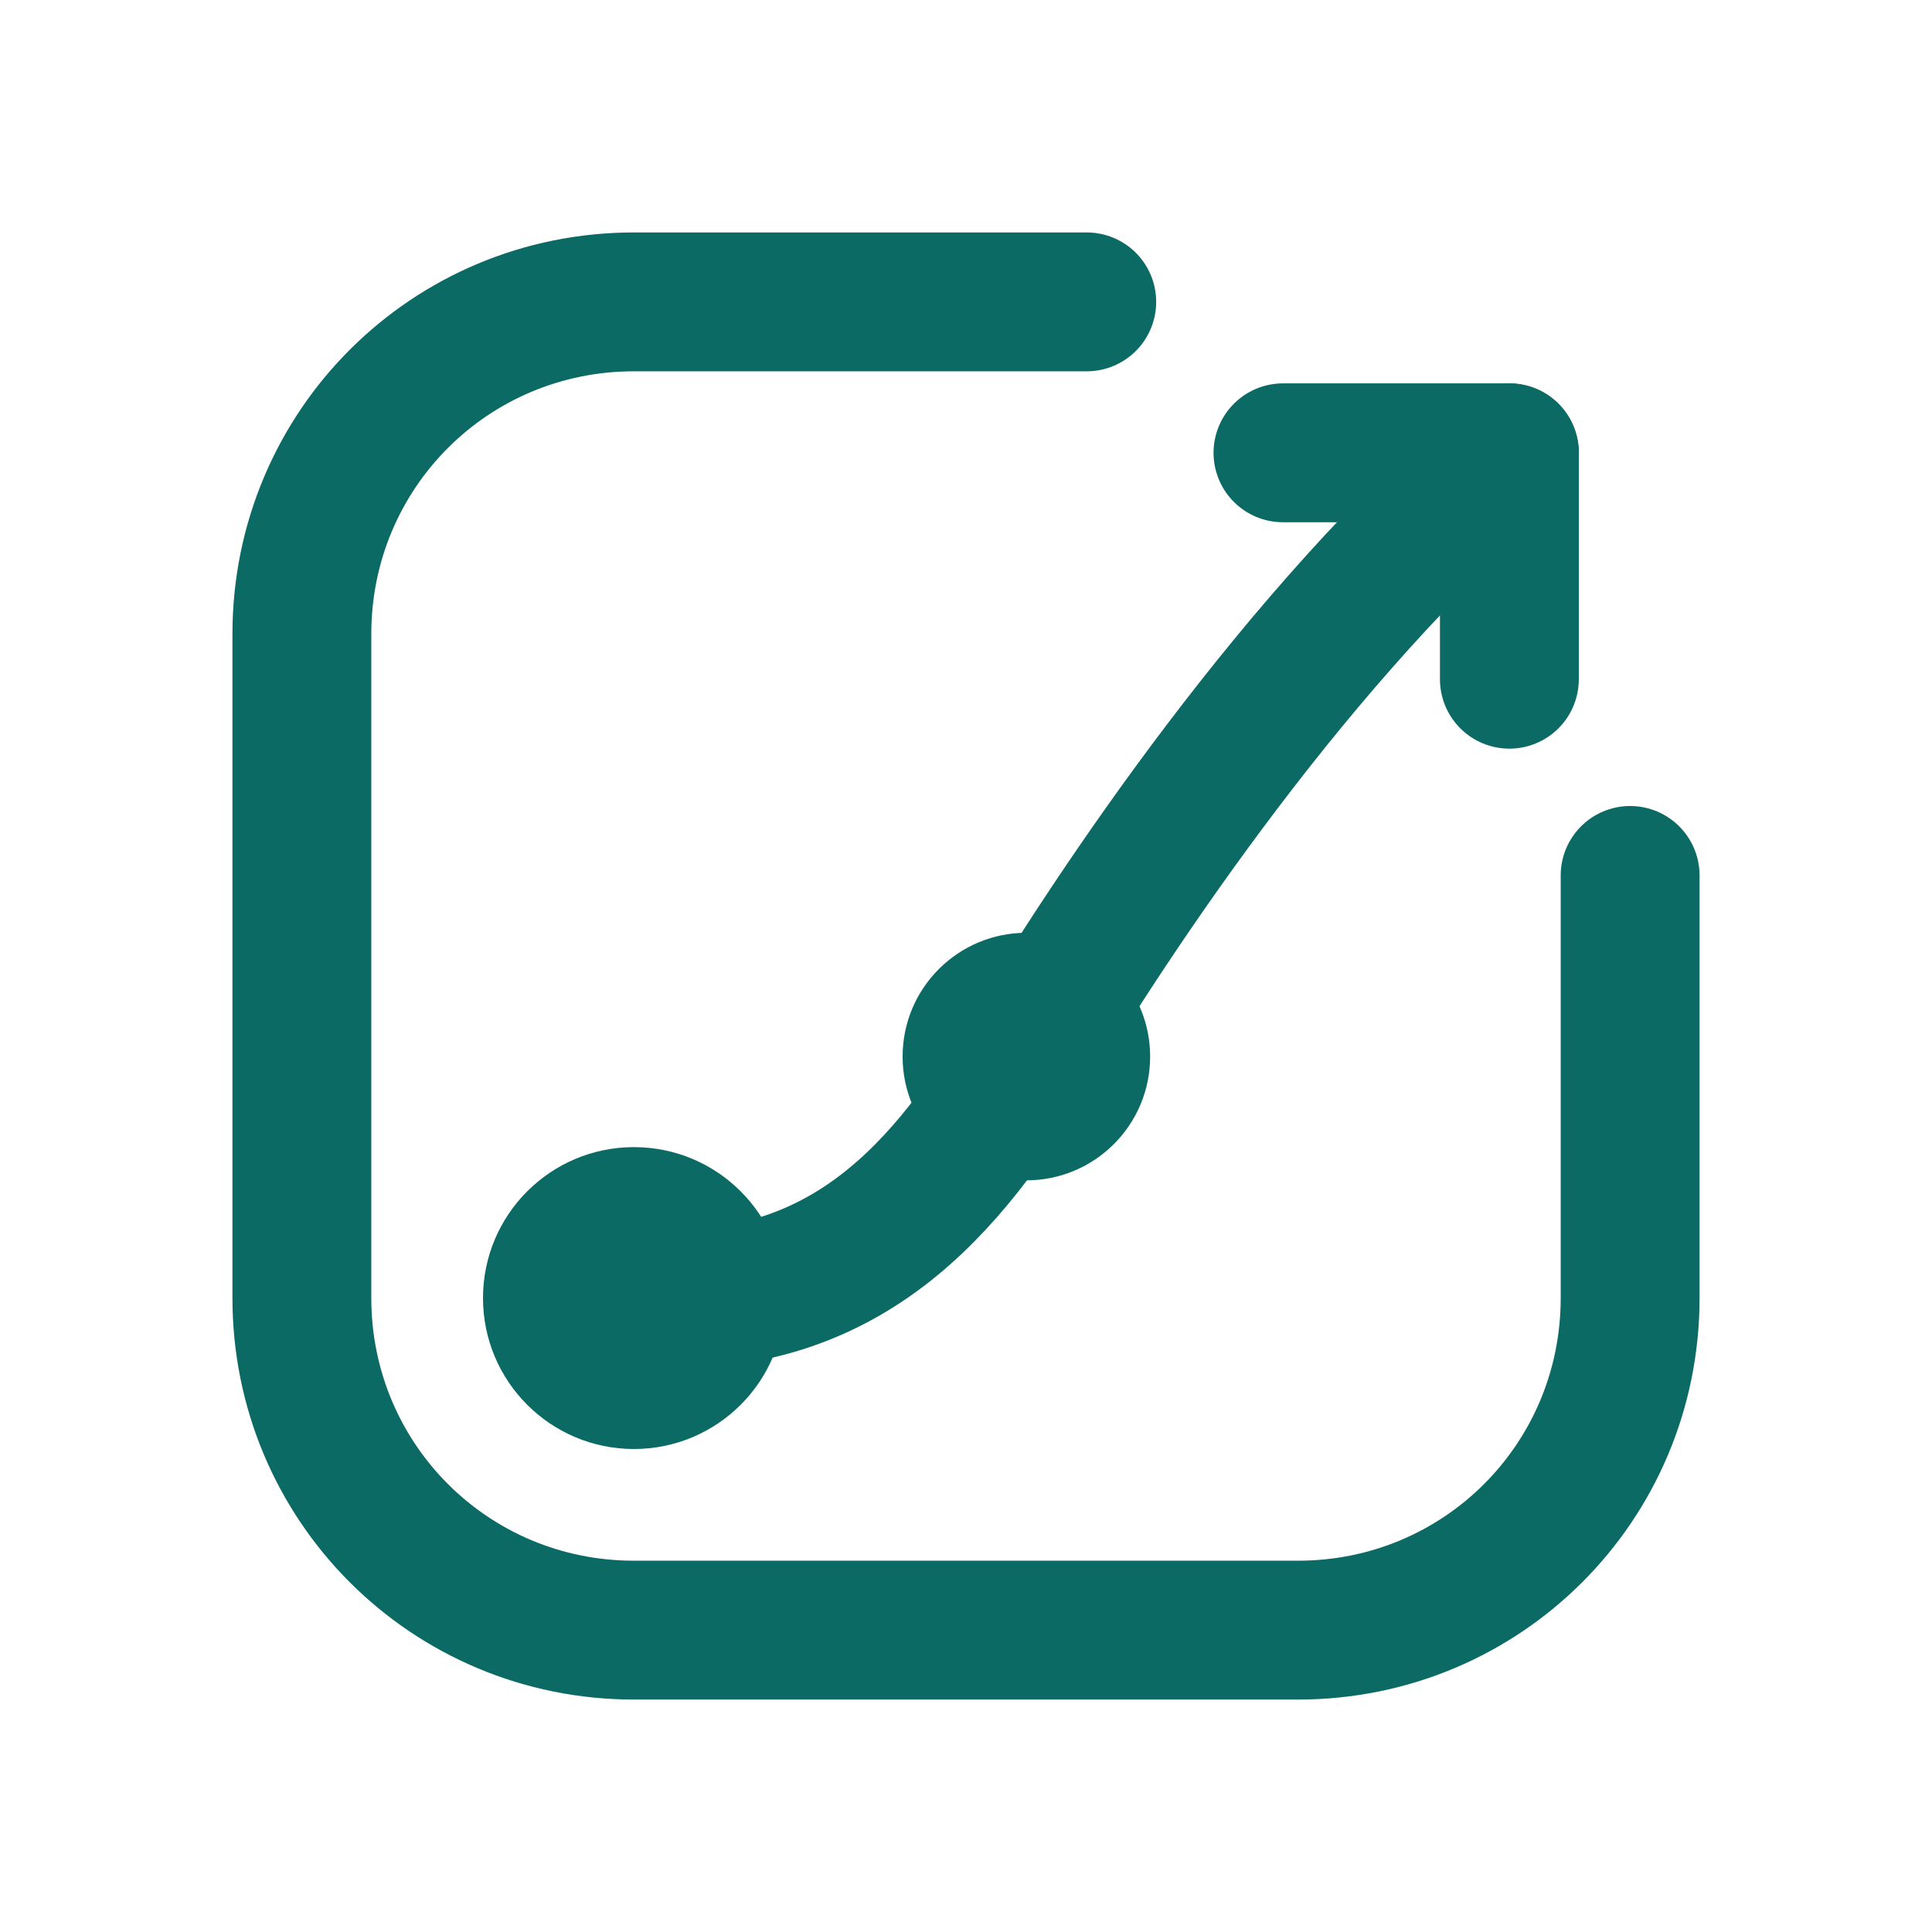
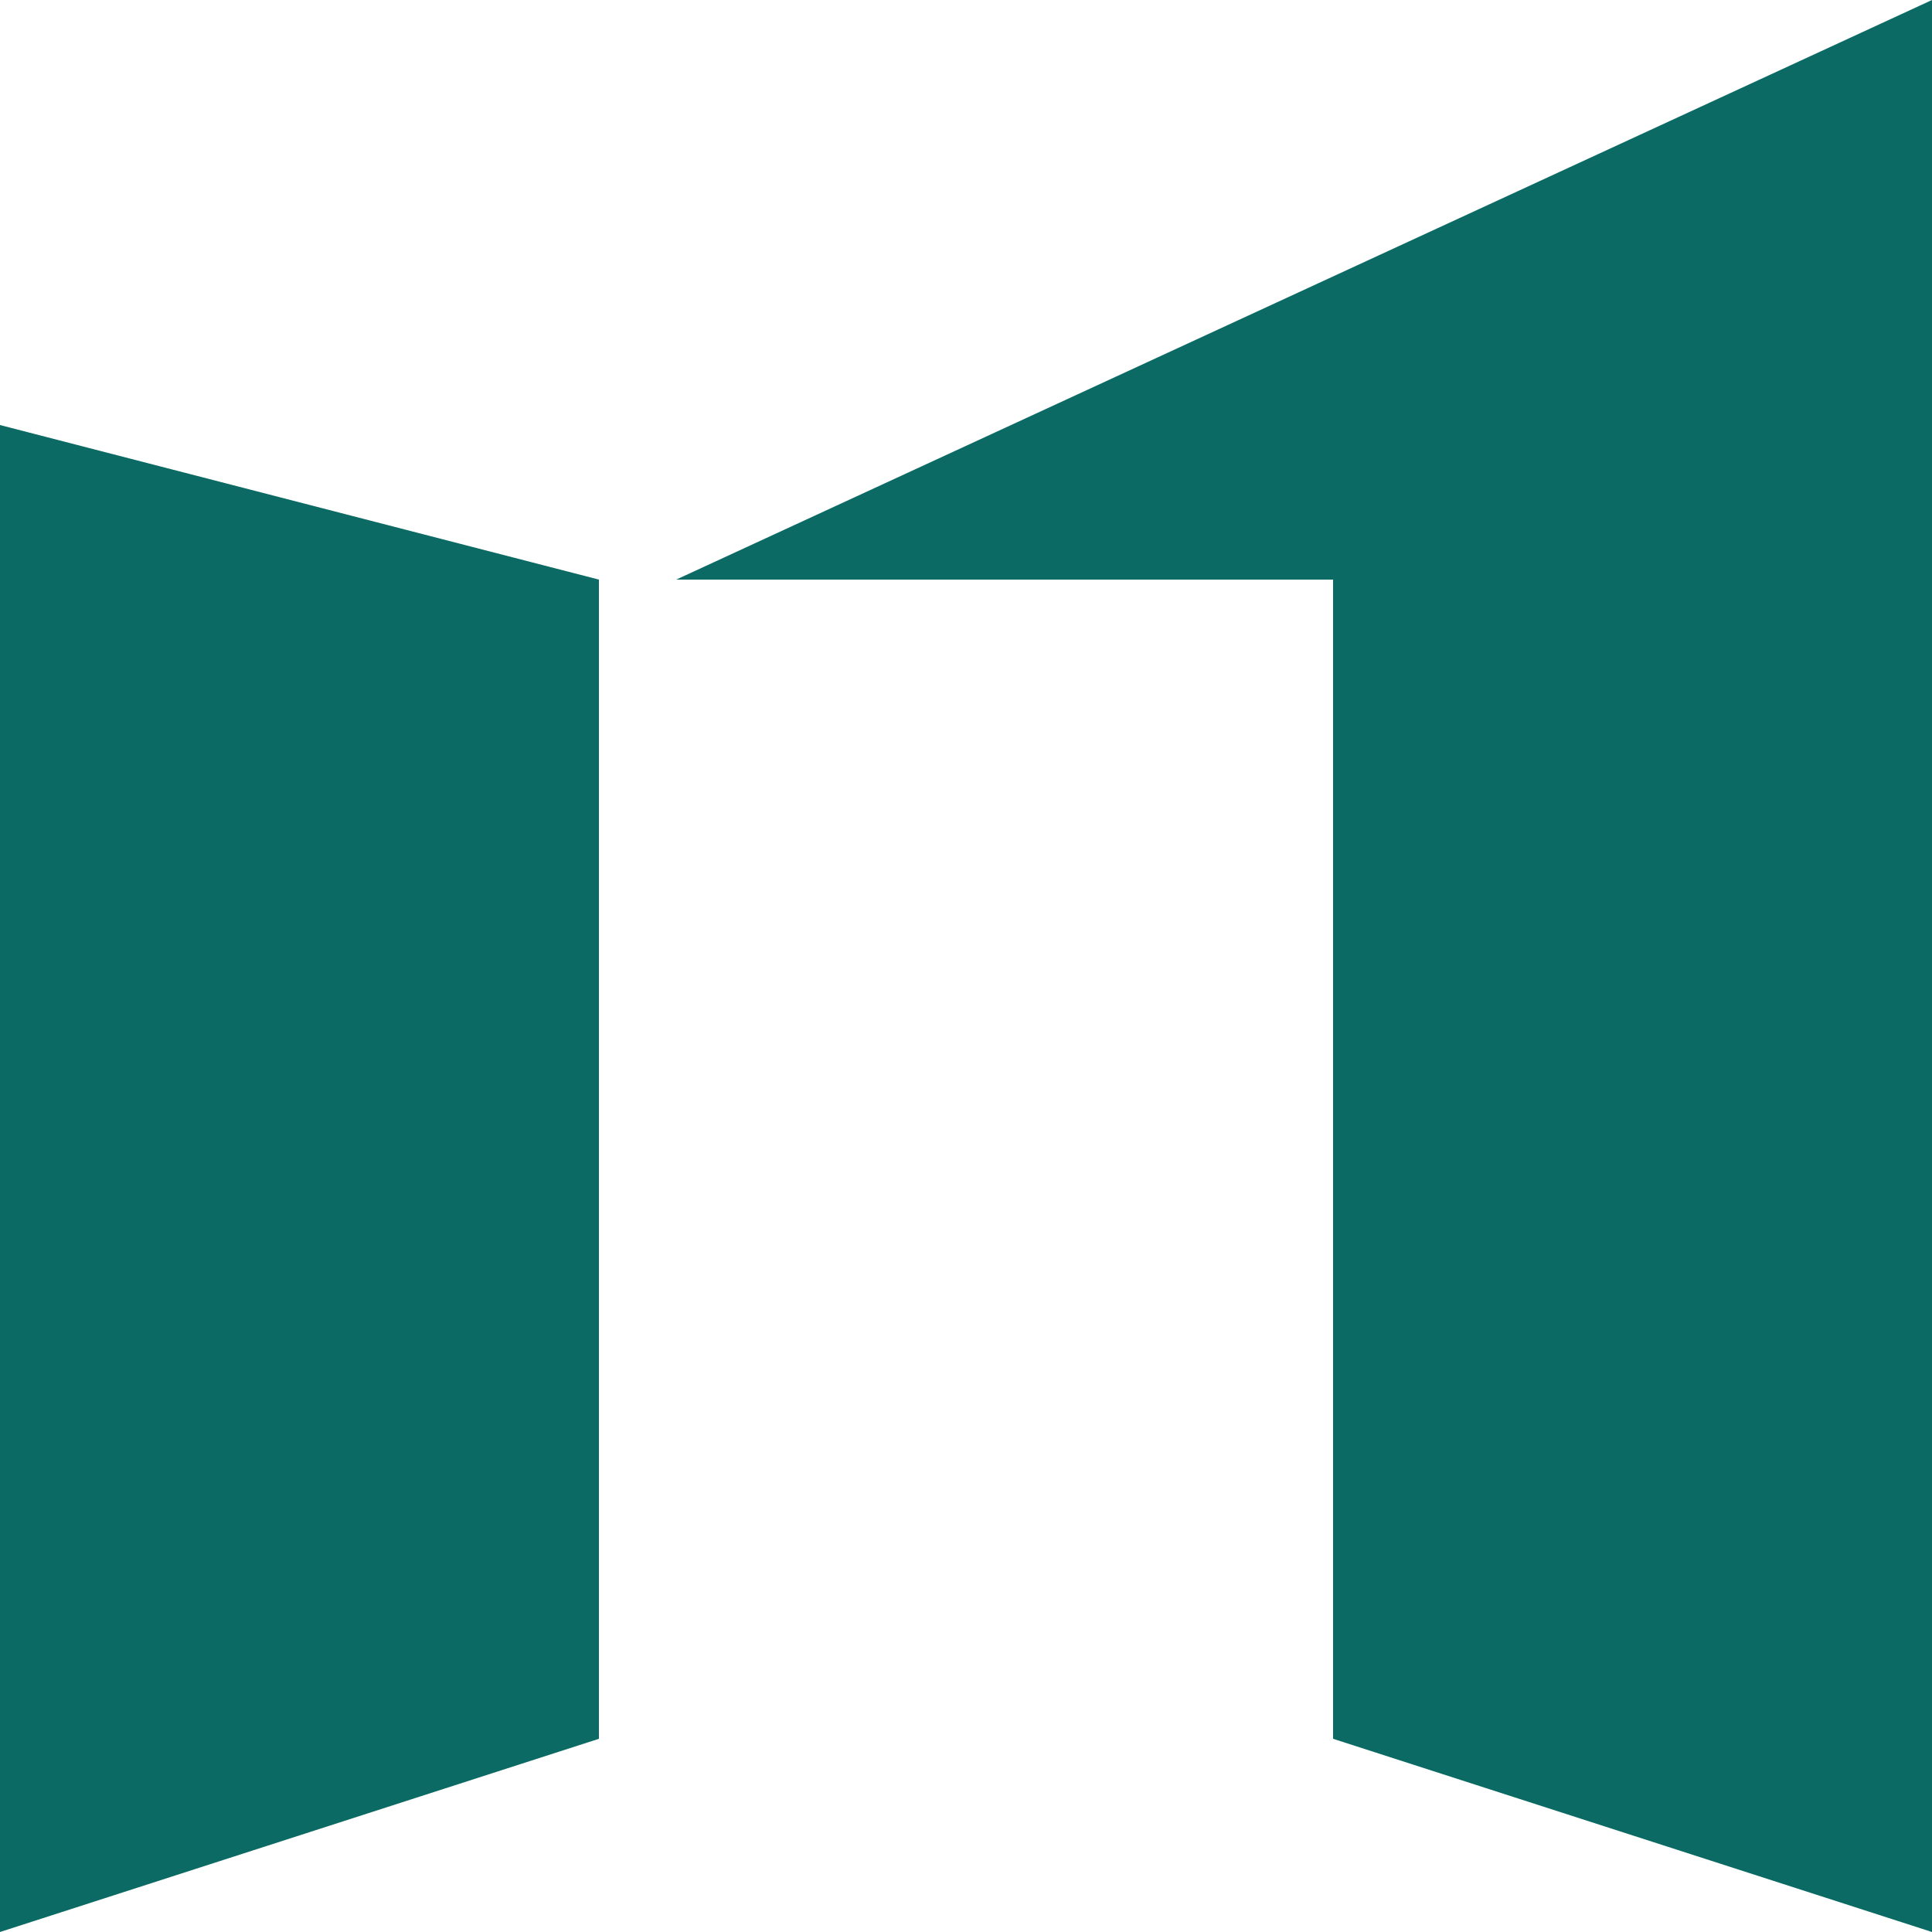
- <svg xmlns="http://www.w3.org/2000/svg" viewBox="0 0 64 64">
-   <g fill="none" stroke="#0C6A64" stroke-width="4.6" stroke-linecap="round" stroke-linejoin="round">
-     <path d="M36 10H21c-6.1 0-11 4.9-11 11v22c0 6.1 4.9 11 11 11h22c6.1 0 11-4.9 11-11V29" />
-     <path d="M21 43C27.5 43.5 31 40 34 35C37 30 43 21 50 15" />
-     <path d="M42.5 15H50V22.5" />
-   </g>
-   <circle cx="21" cy="43" r="5" fill="#0C6A64" />
-   <circle cx="34" cy="35" r="4.1" fill="#0C6A64" />
+ <svg xmlns="http://www.w3.org/2000/svg" viewBox="0 0 100 100" fill="#0C6A64" preserveAspectRatio="xMidYMid meet" shape-rendering="geometricPrecision">
+   <path d="M0 22 L31 30 L31 90 L0 100 Z" />
+   <path d="M35 30 L100 0 L100 100 L69 90 L69 30 Z" />
</svg>
